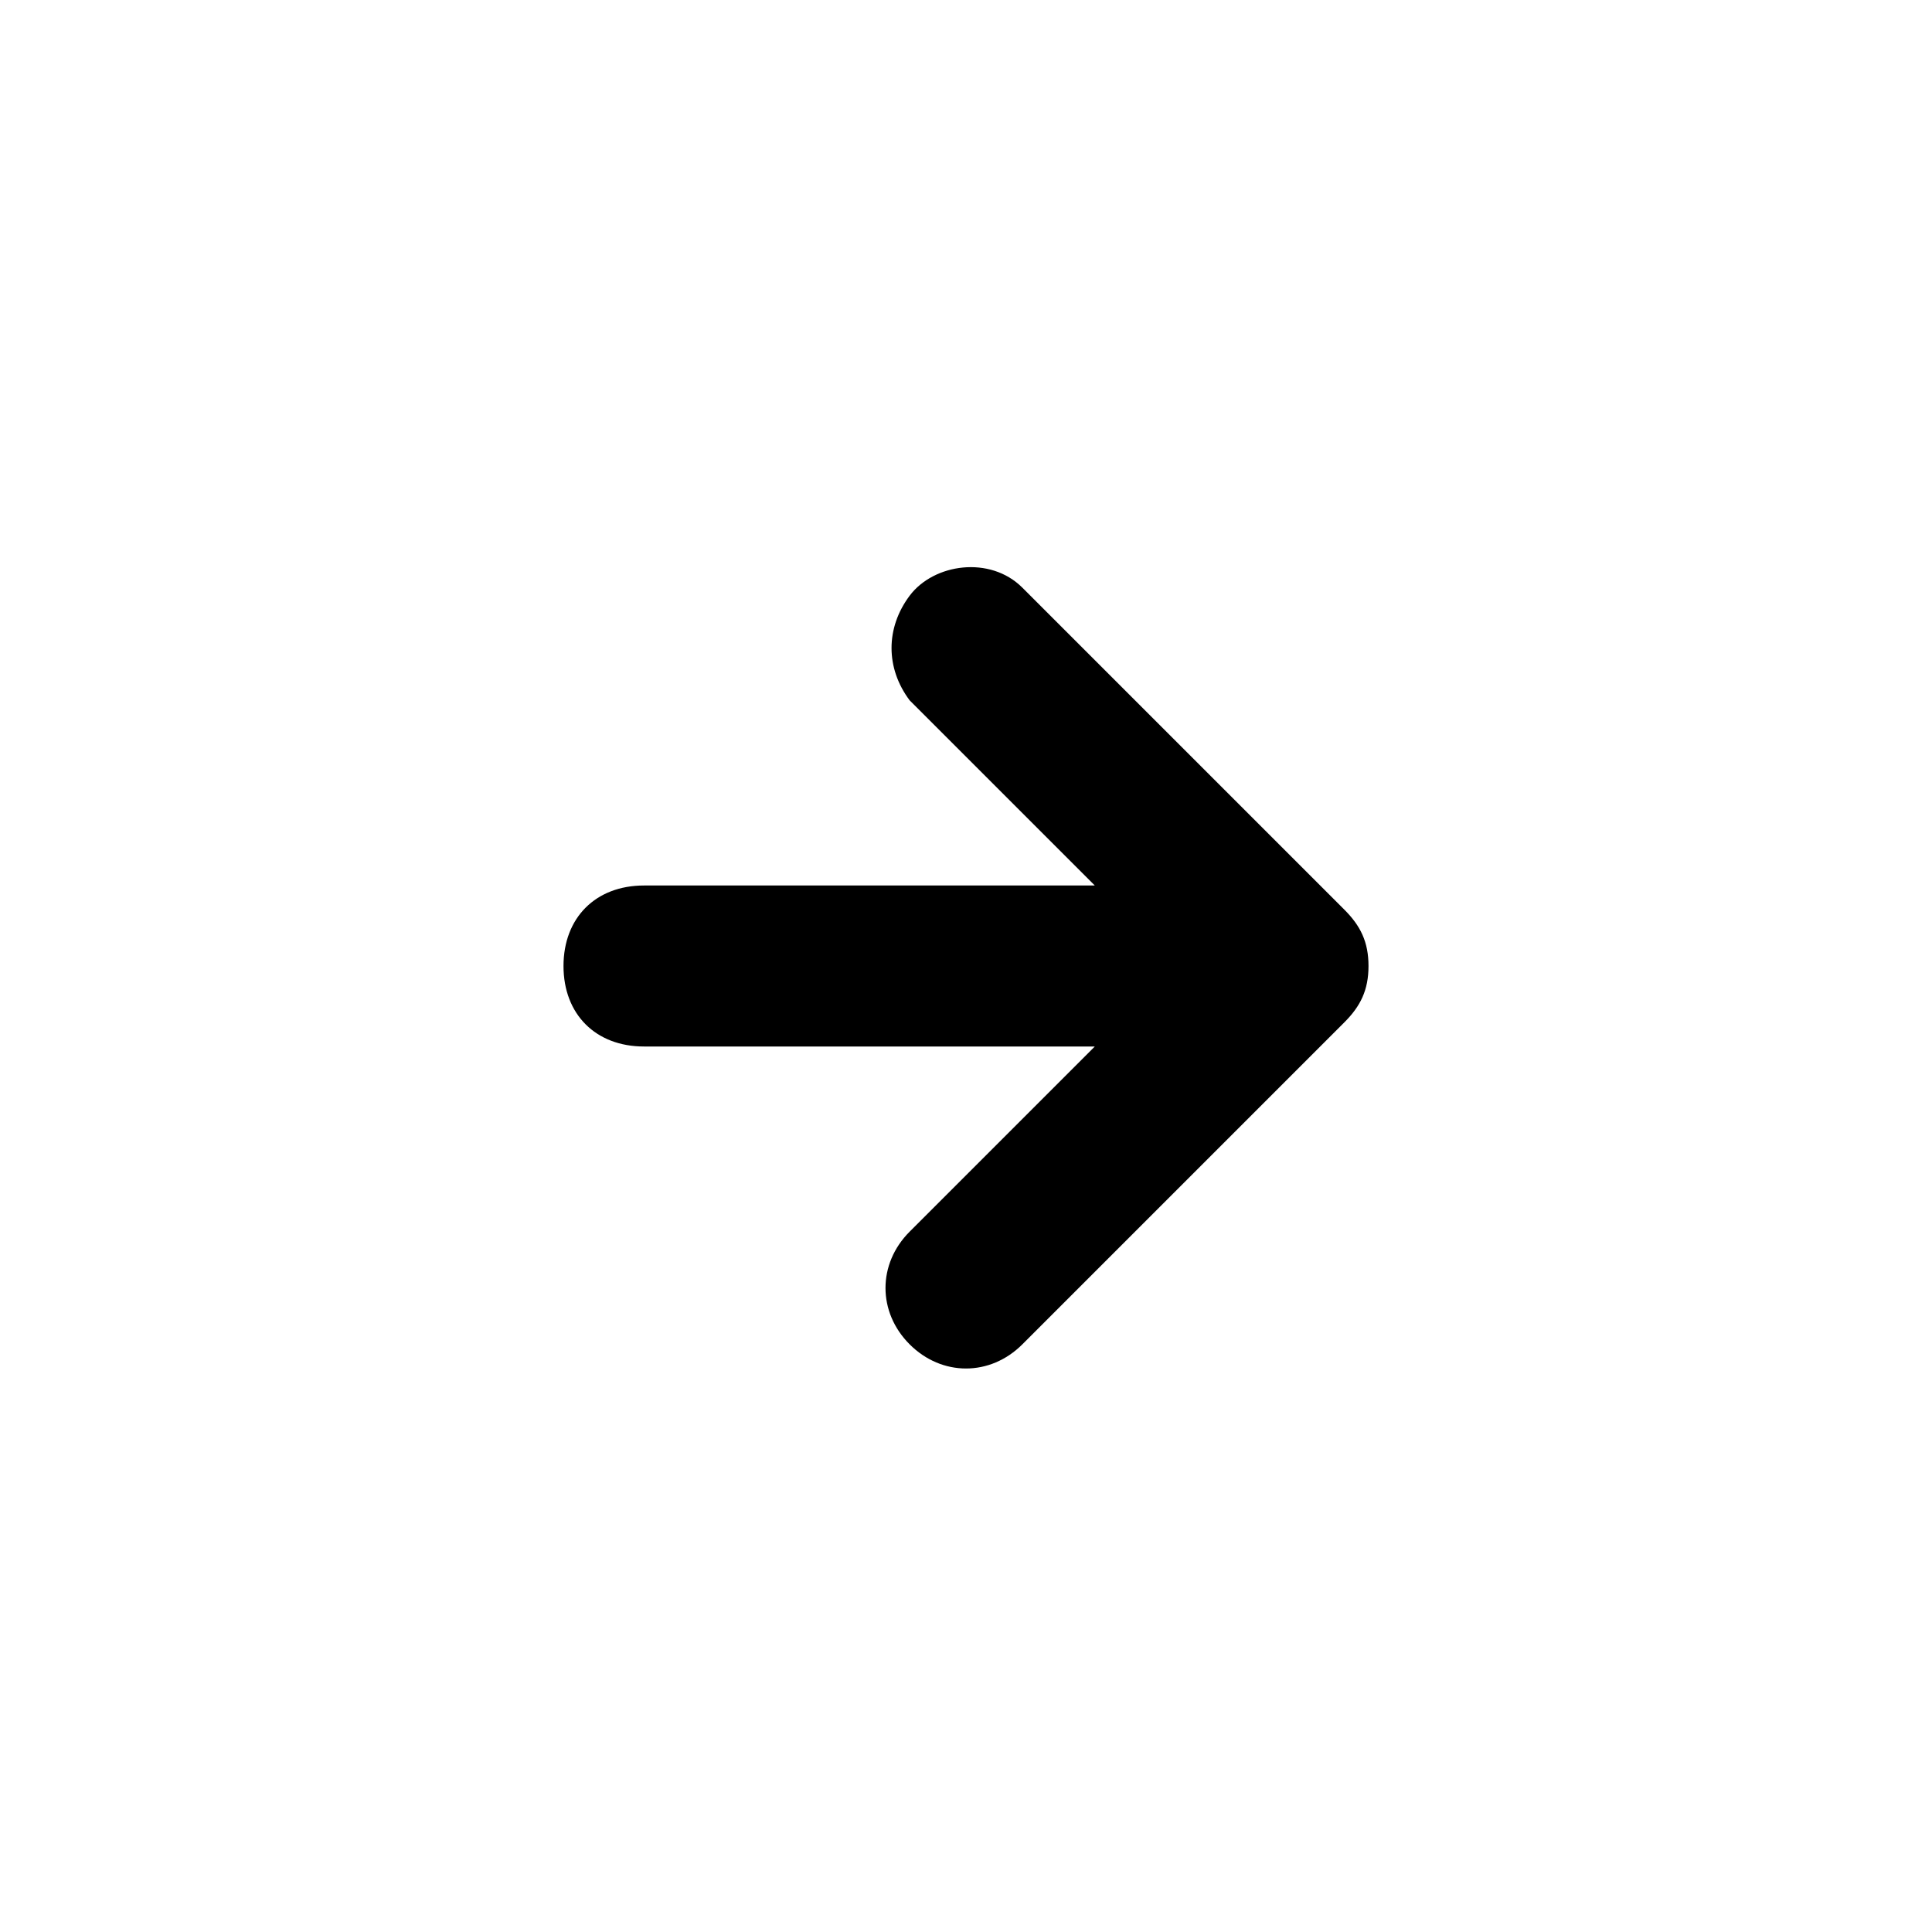
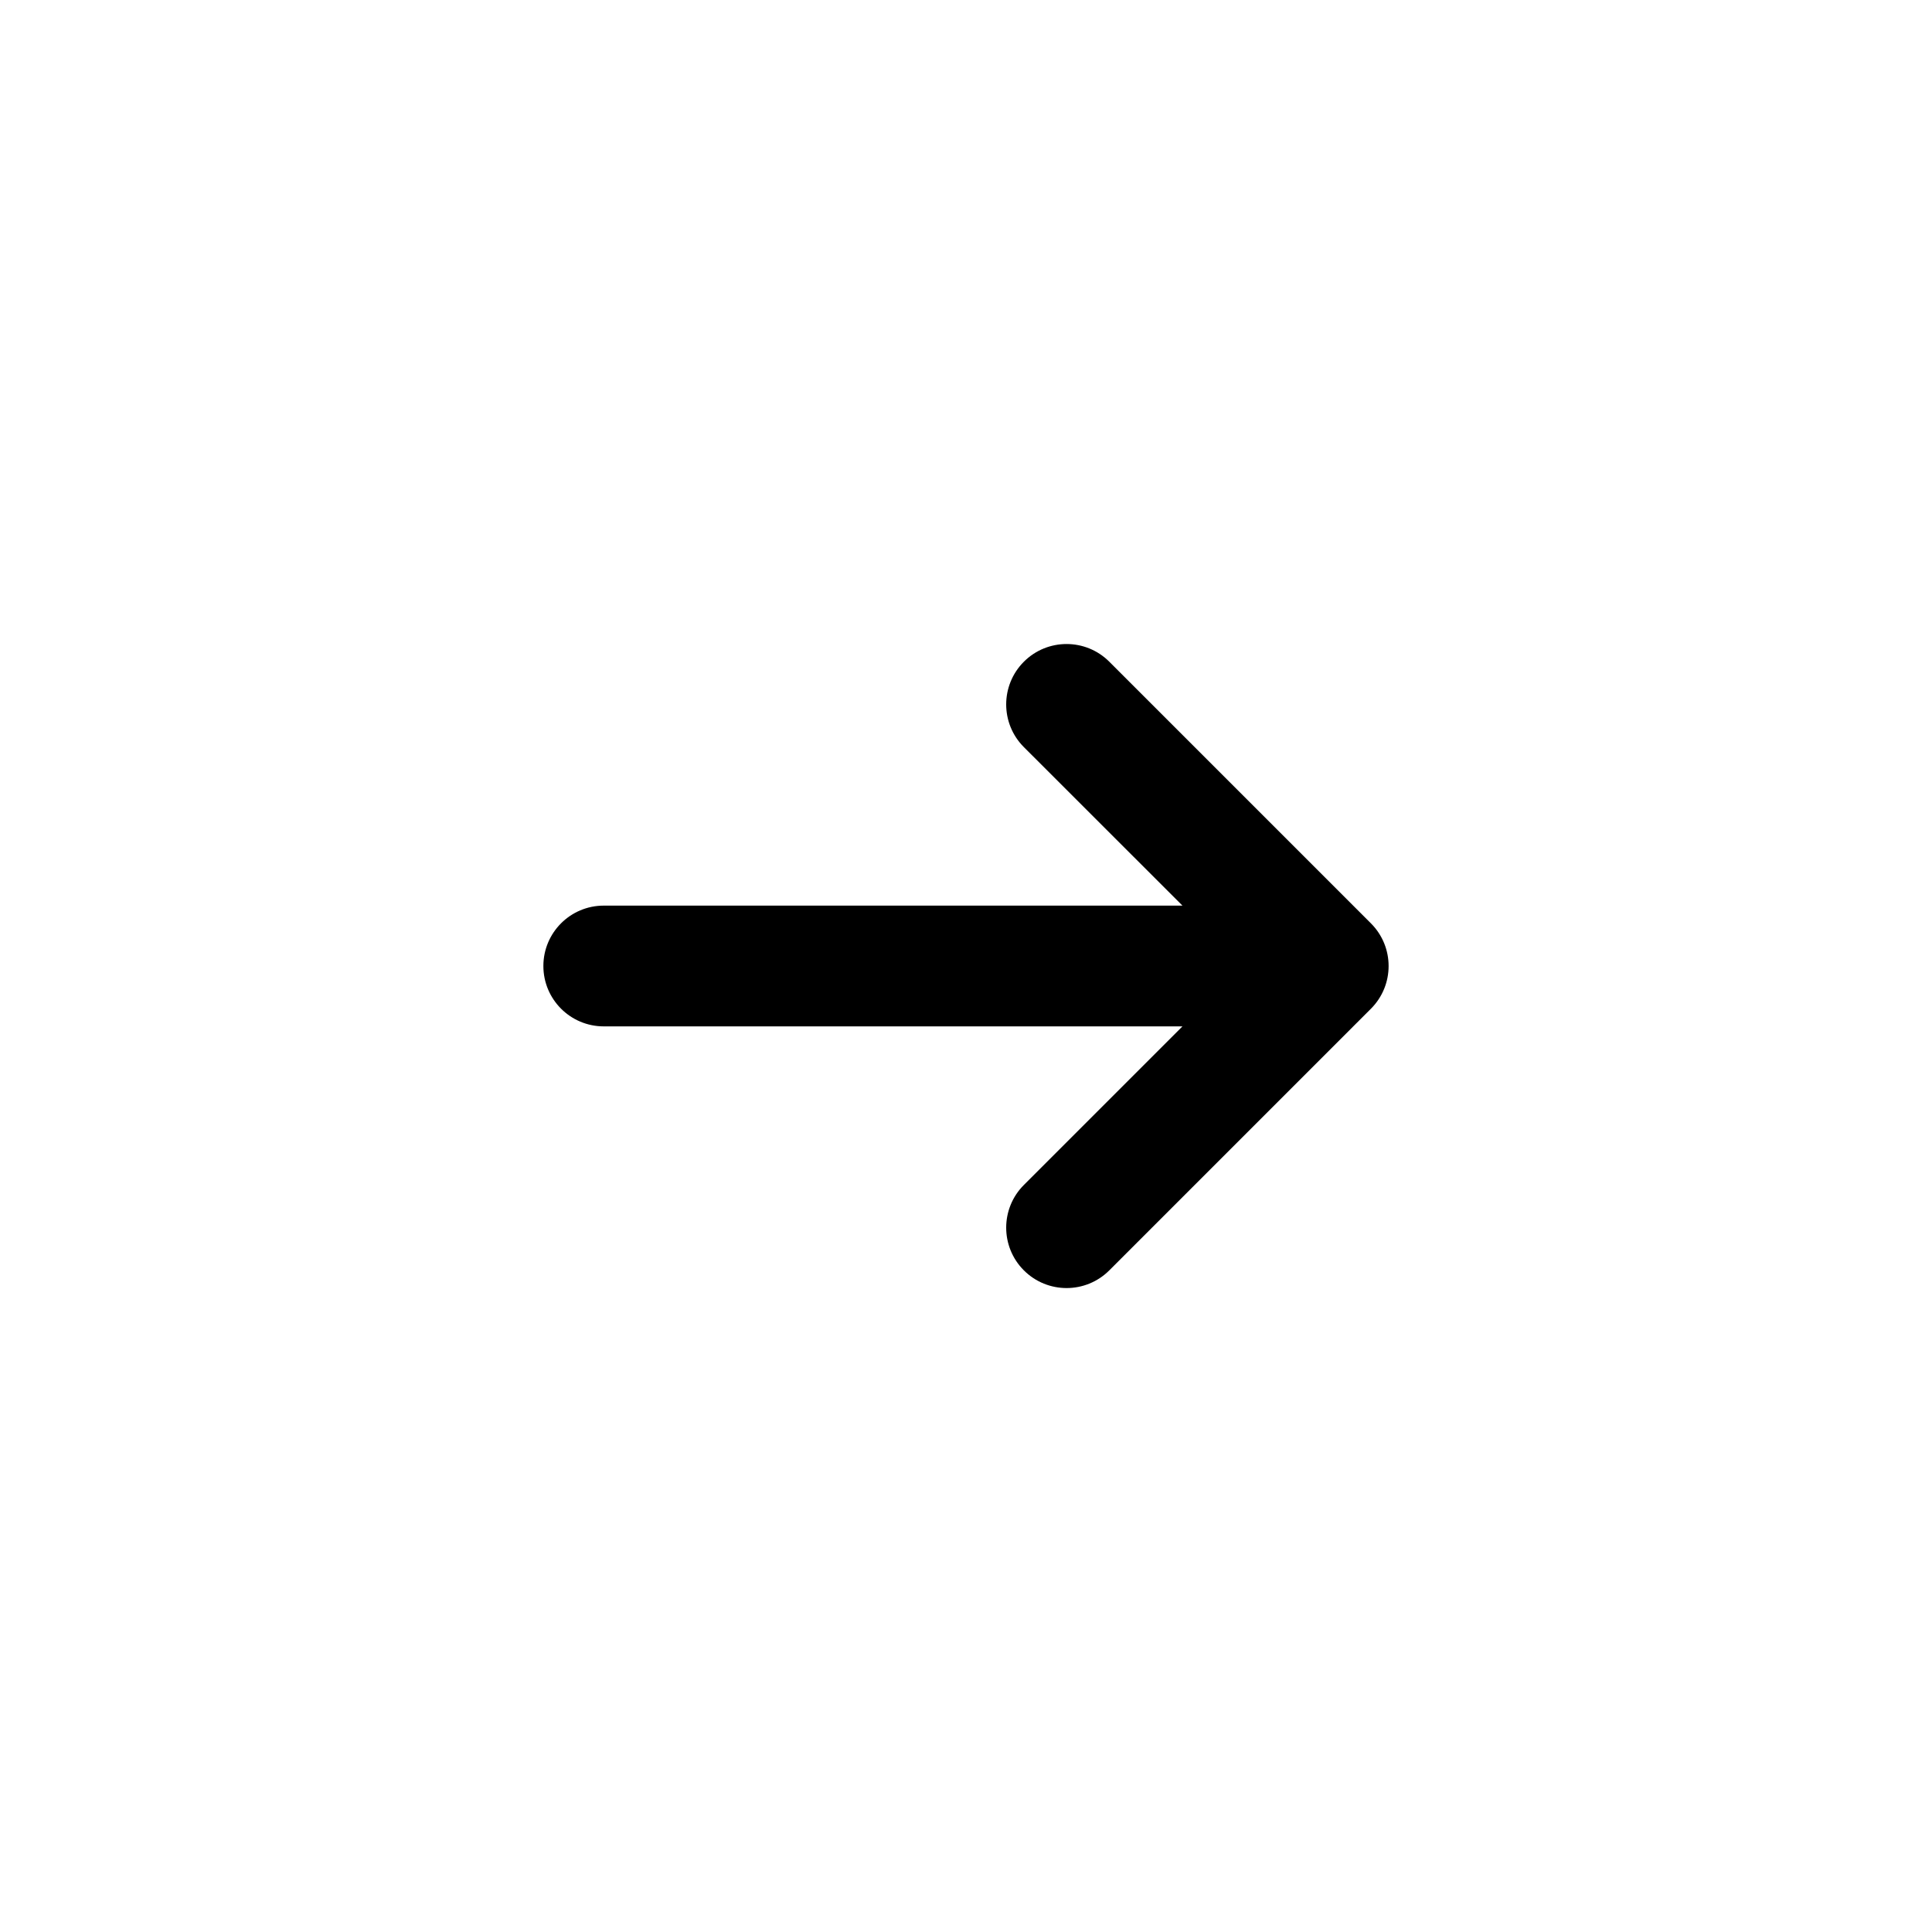
- <svg xmlns="http://www.w3.org/2000/svg" id="arrow-right-s" viewBox="0 0 24 24" style="enable-background:new 0 0 24 24">
-   <rect id="bg" width="24" height="24" style="opacity:0;fill:#f2f2f2" />
-   <path id="path" d="M8 13h5.6l-2.3 2.3c-.4.4-.4 1 0 1.4s1 .4 1.4 0l4-4c.2-.2.3-.4.3-.7 0-.3-.1-.5-.3-.7l-4-4c-.4-.4-1.1-.3-1.4.1-.3.4-.3.9 0 1.3l2.3 2.3H8c-.6 0-1 .4-1 1s.4 1 1 1z" />
+ <svg xmlns="http://www.w3.org/2000/svg" id="icons" viewBox="0 0 24 24">
+   <rect id="canvas" width="24" height="24" style="fill:none" />
+   <path d="M17.03,11.47l-3.25-3.25a.75.75,0,0,0-1.061,1.061L14.689,11.25H7.5a.75.75,0,0,0,0,1.5h7.189l-1.97,1.97a.75.75,0,1,0,1.061,1.061l3.25-3.25A.75.75,0,0,0,17.03,11.47Z" />
</svg>
